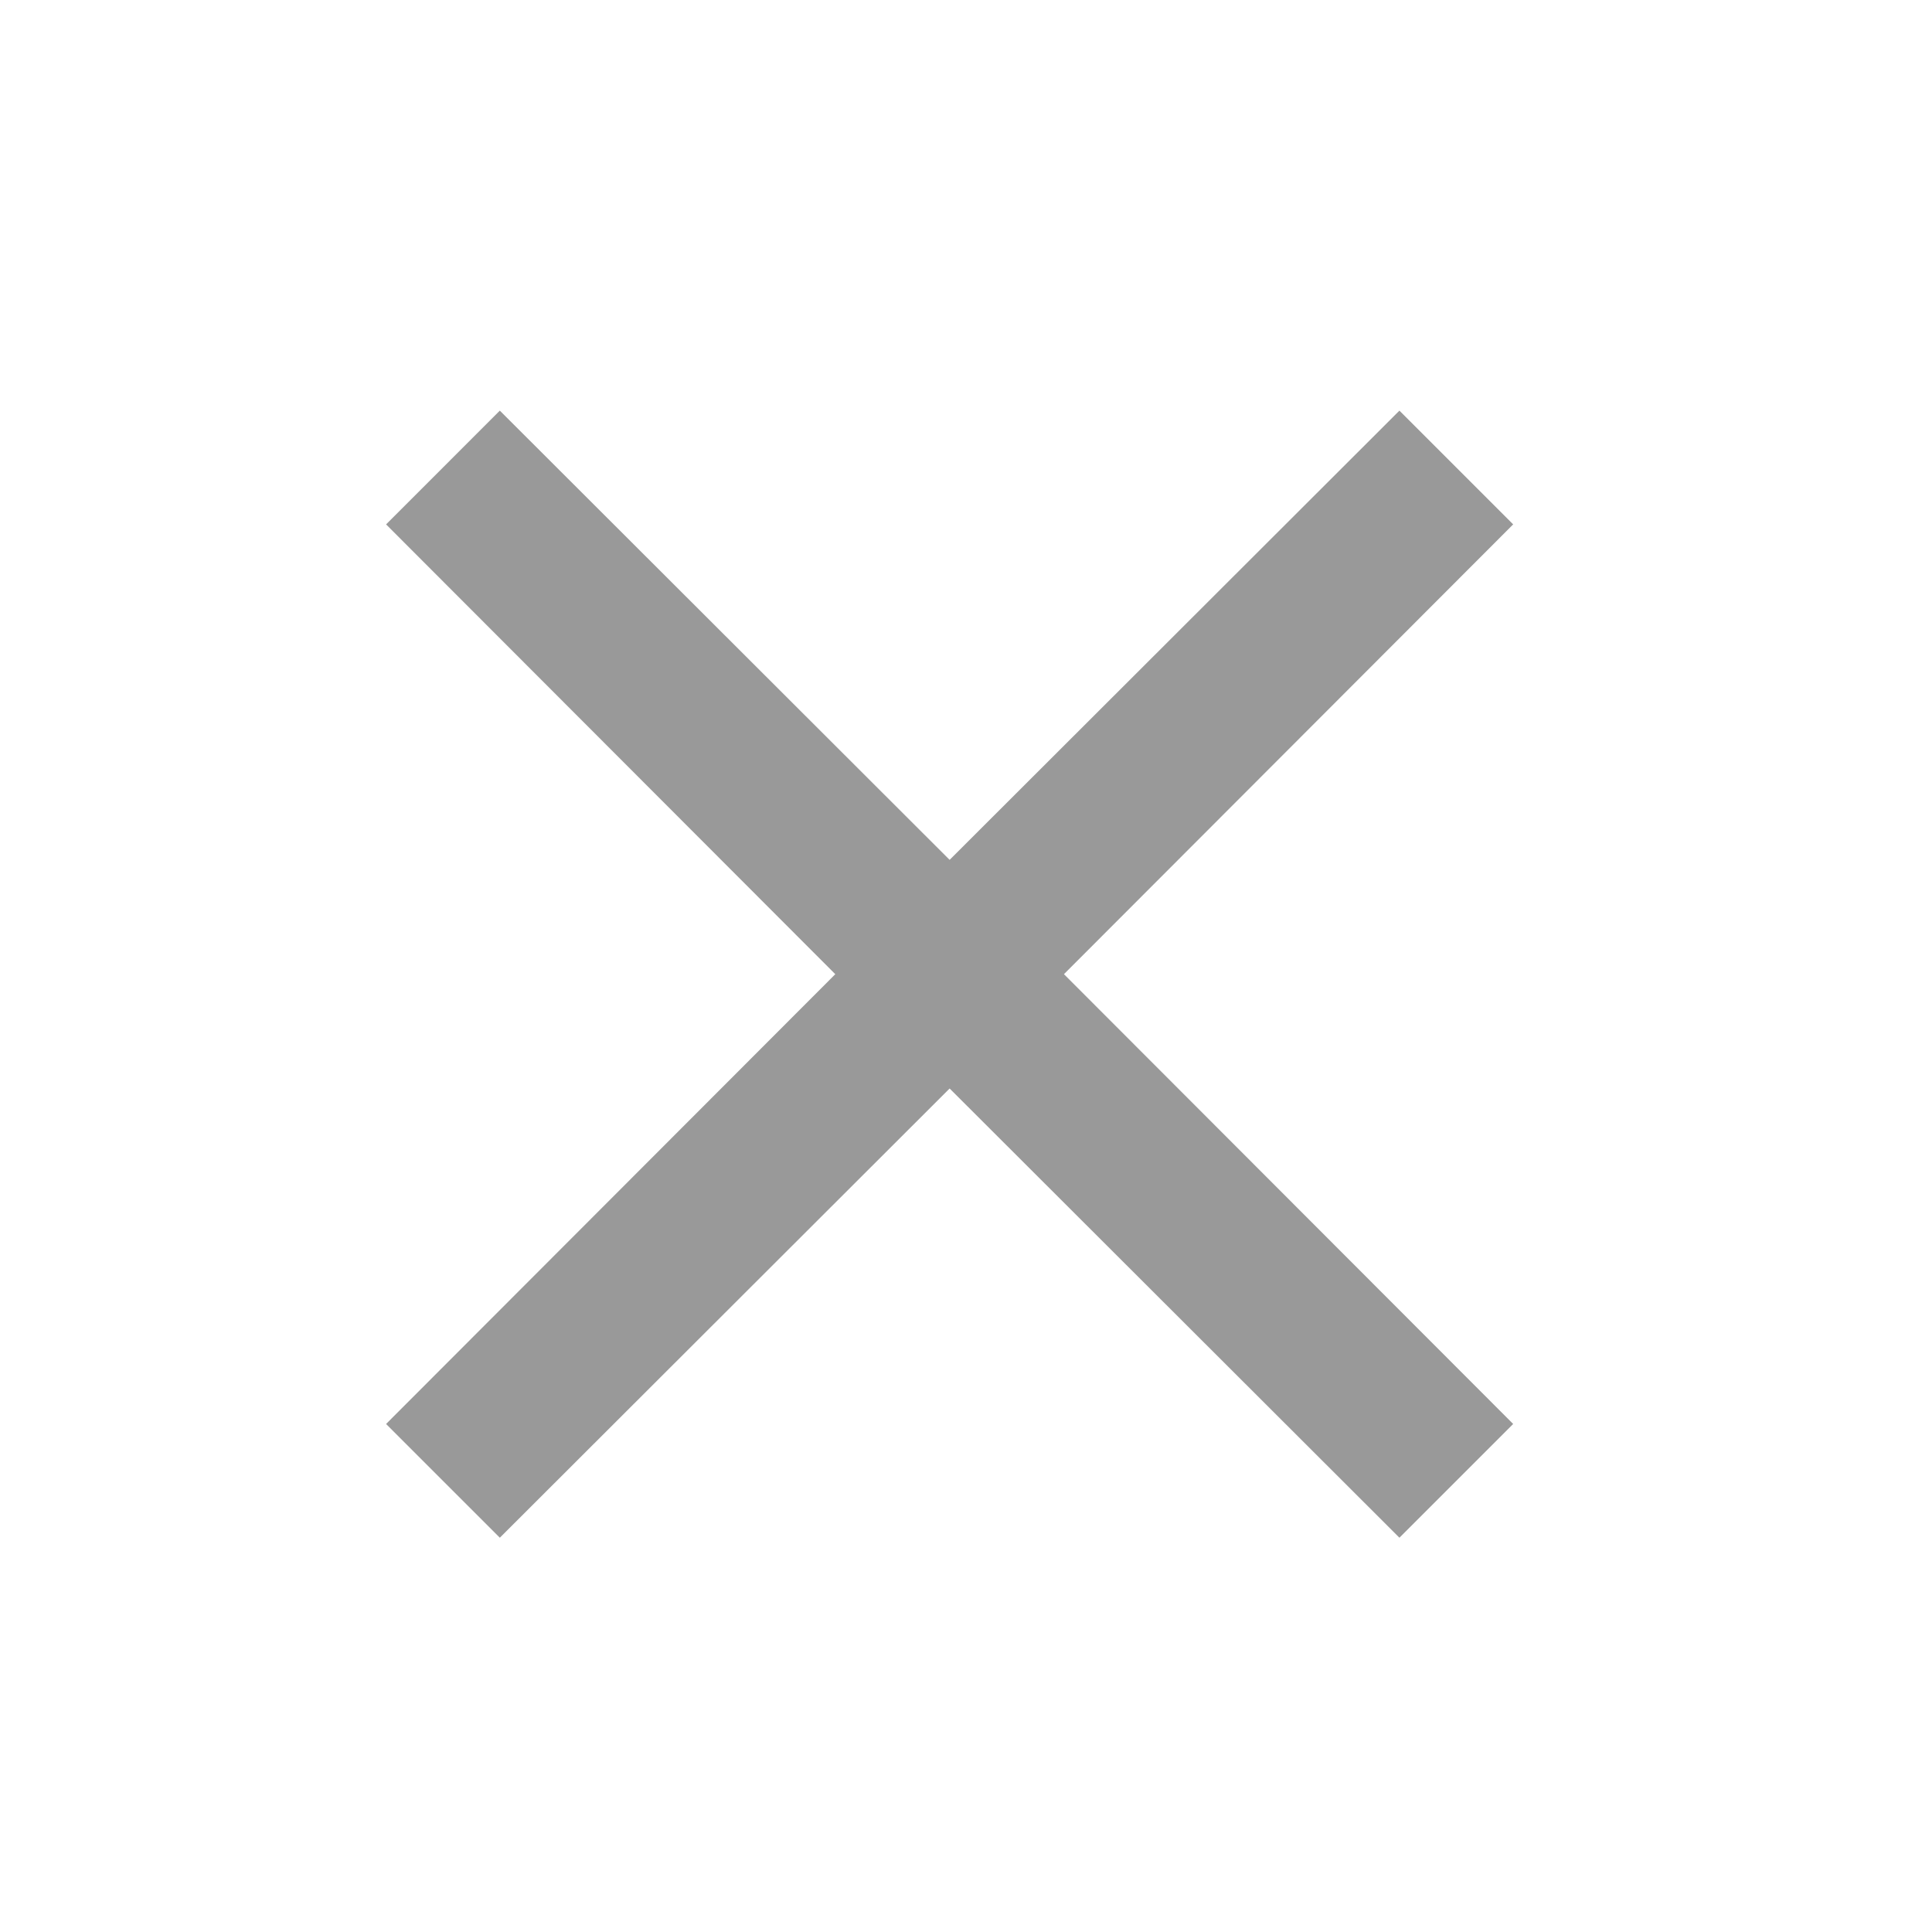
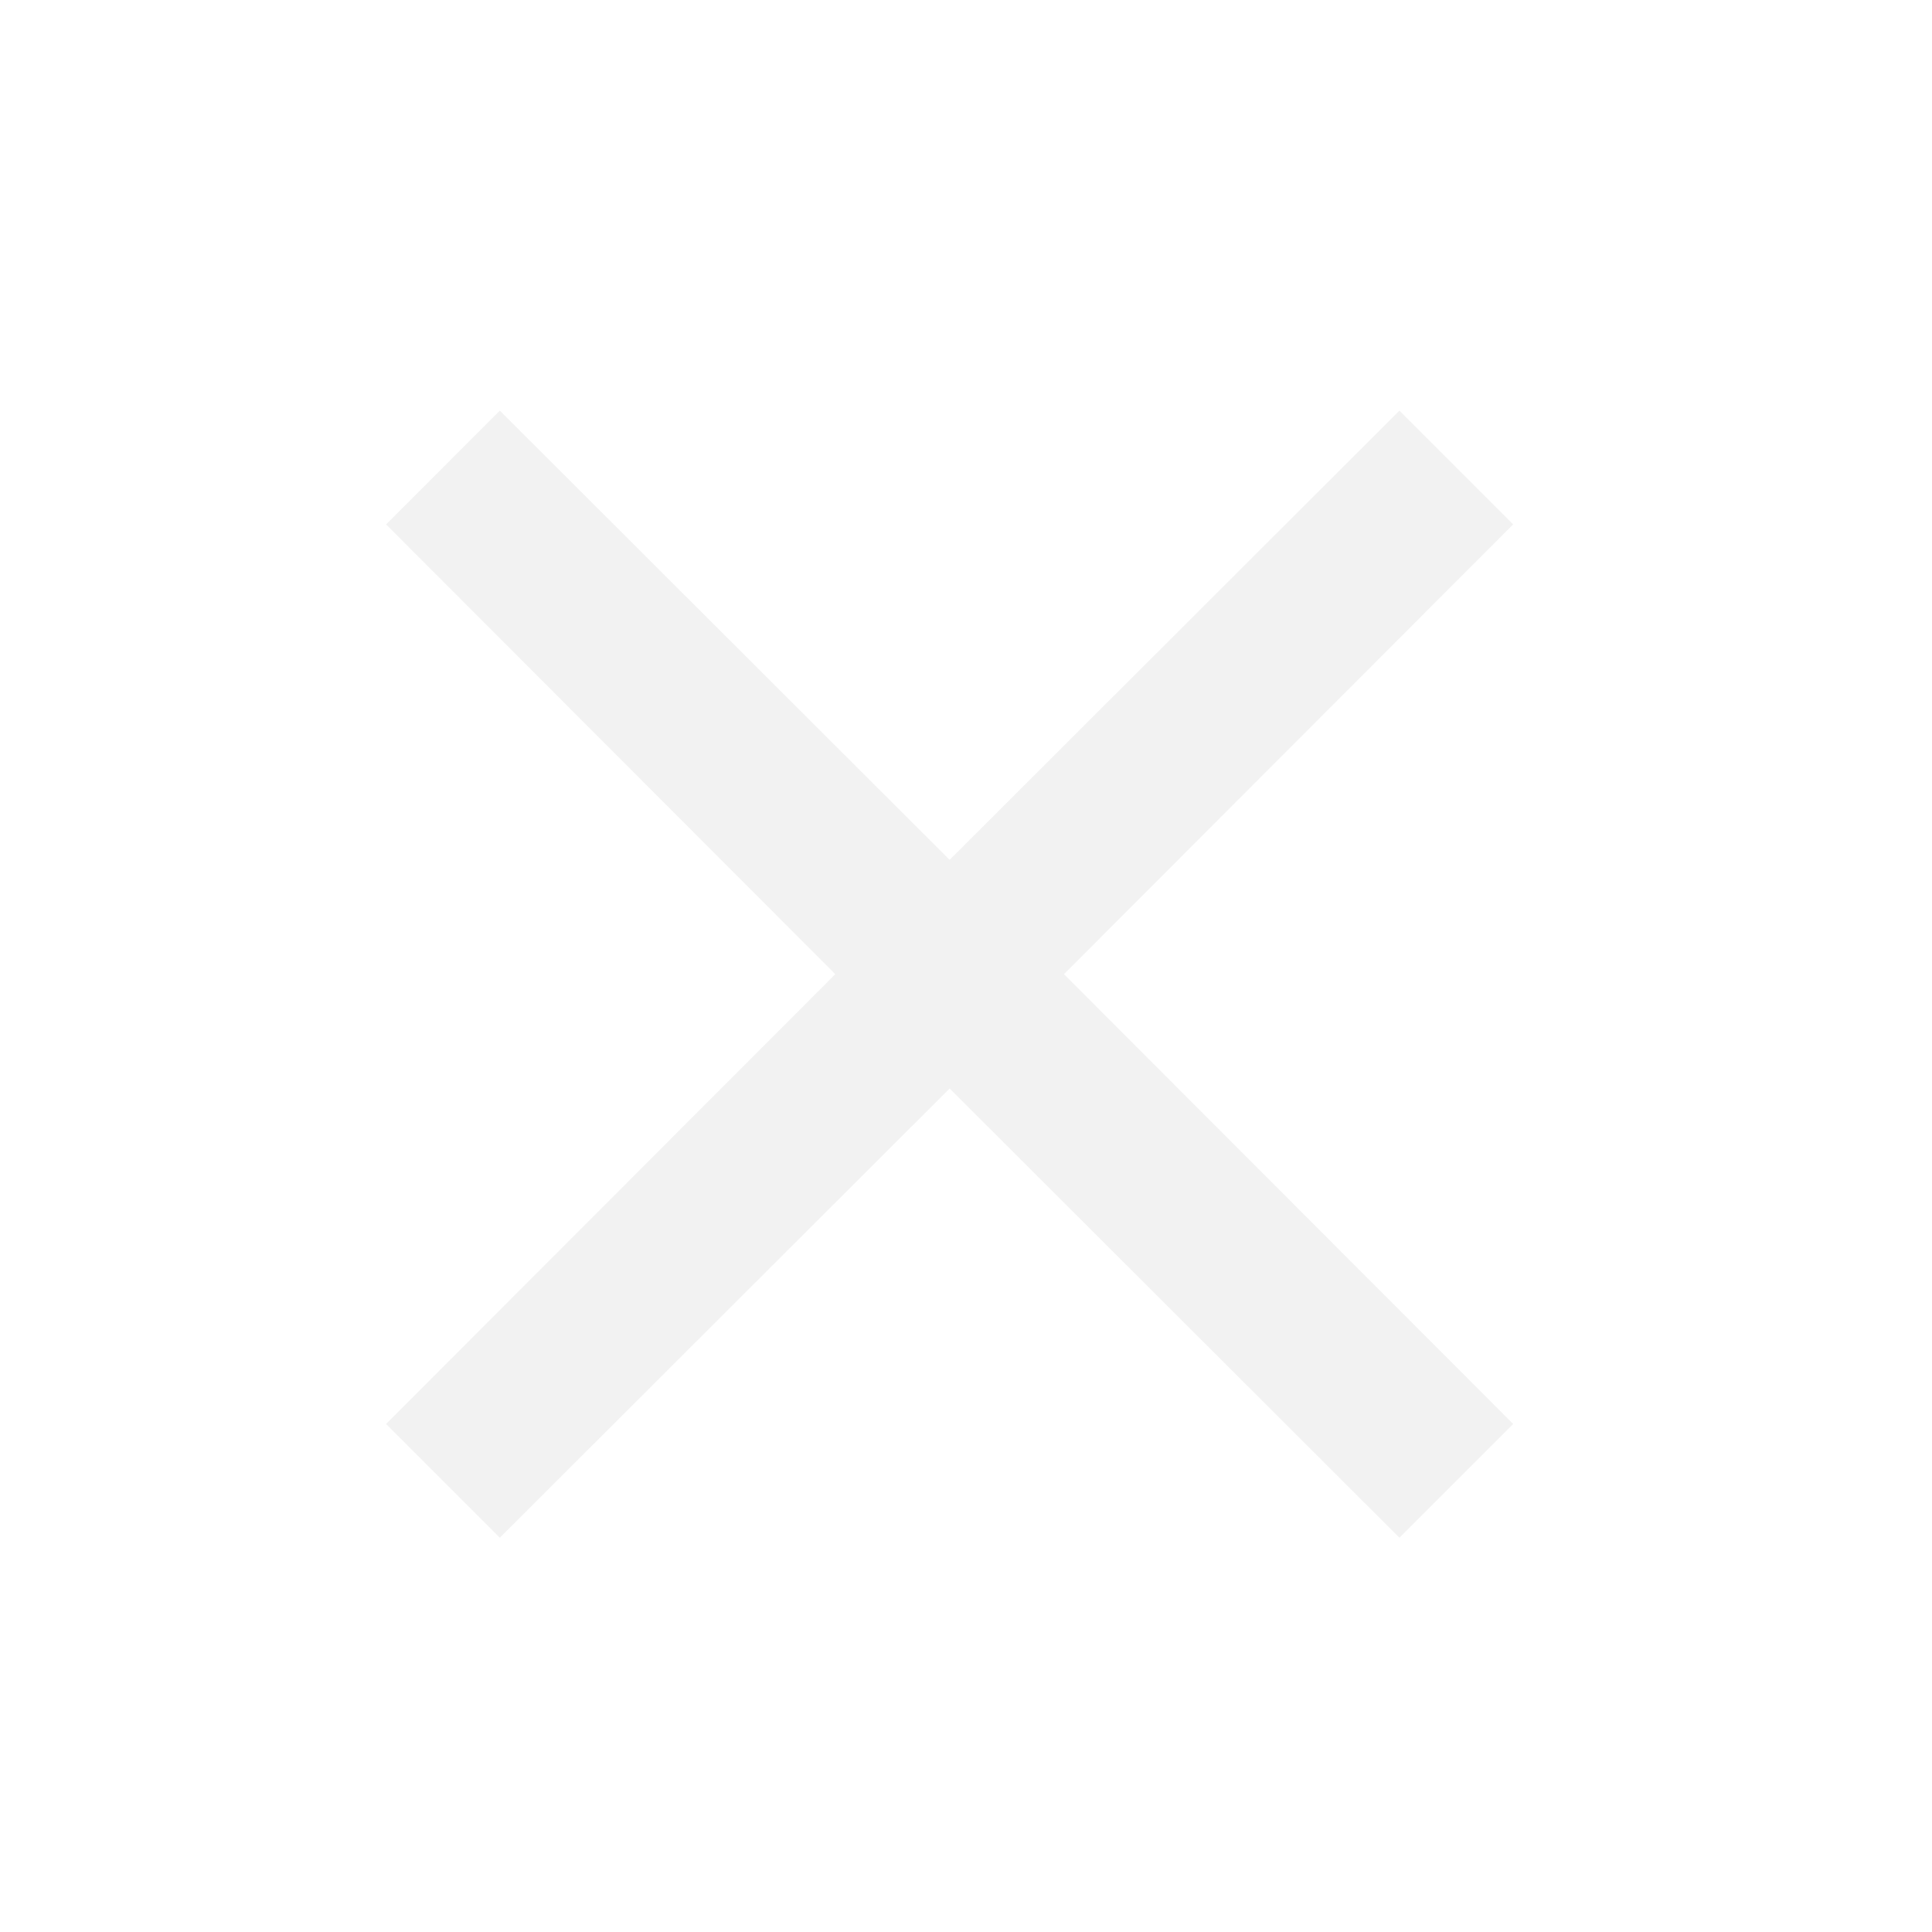
<svg xmlns="http://www.w3.org/2000/svg" version="1.1" id="svg2" width="192" height="192" viewBox="0 0 192 192">
  <defs id="defs6" />
-   <path style="fill:#999999;stroke-width:1.333" d="M 44.02,147.167 38.368,141.514 60.689,119.164 83.01,96.814 60.689,74.463 38.368,52.113 44.02,46.461 49.672,40.808 72.023,63.13 94.373,85.451 116.723,63.13 139.073,40.808 l 5.652,5.652 5.652,5.652 -22.321,22.35 -22.321,22.35 22.321,22.35 22.321,22.35 -5.652,5.652 -5.652,5.652 -22.35,-22.321 -22.35,-22.321 -22.35,22.321 -22.35,22.321 z" id="path817" />
+   <path style="fill:#f2f2f2;stroke-width:1.333" d="M 44.02,147.167 38.368,141.514 60.689,119.164 83.01,96.814 60.689,74.463 38.368,52.113 44.02,46.461 49.672,40.808 72.023,63.13 94.373,85.451 116.723,63.13 139.073,40.808 l 5.652,5.652 5.652,5.652 -22.321,22.35 -22.321,22.35 22.321,22.35 22.321,22.35 -5.652,5.652 -5.652,5.652 -22.35,-22.321 -22.35,-22.321 -22.35,22.321 -22.35,22.321 z" id="path817" />
</svg>
